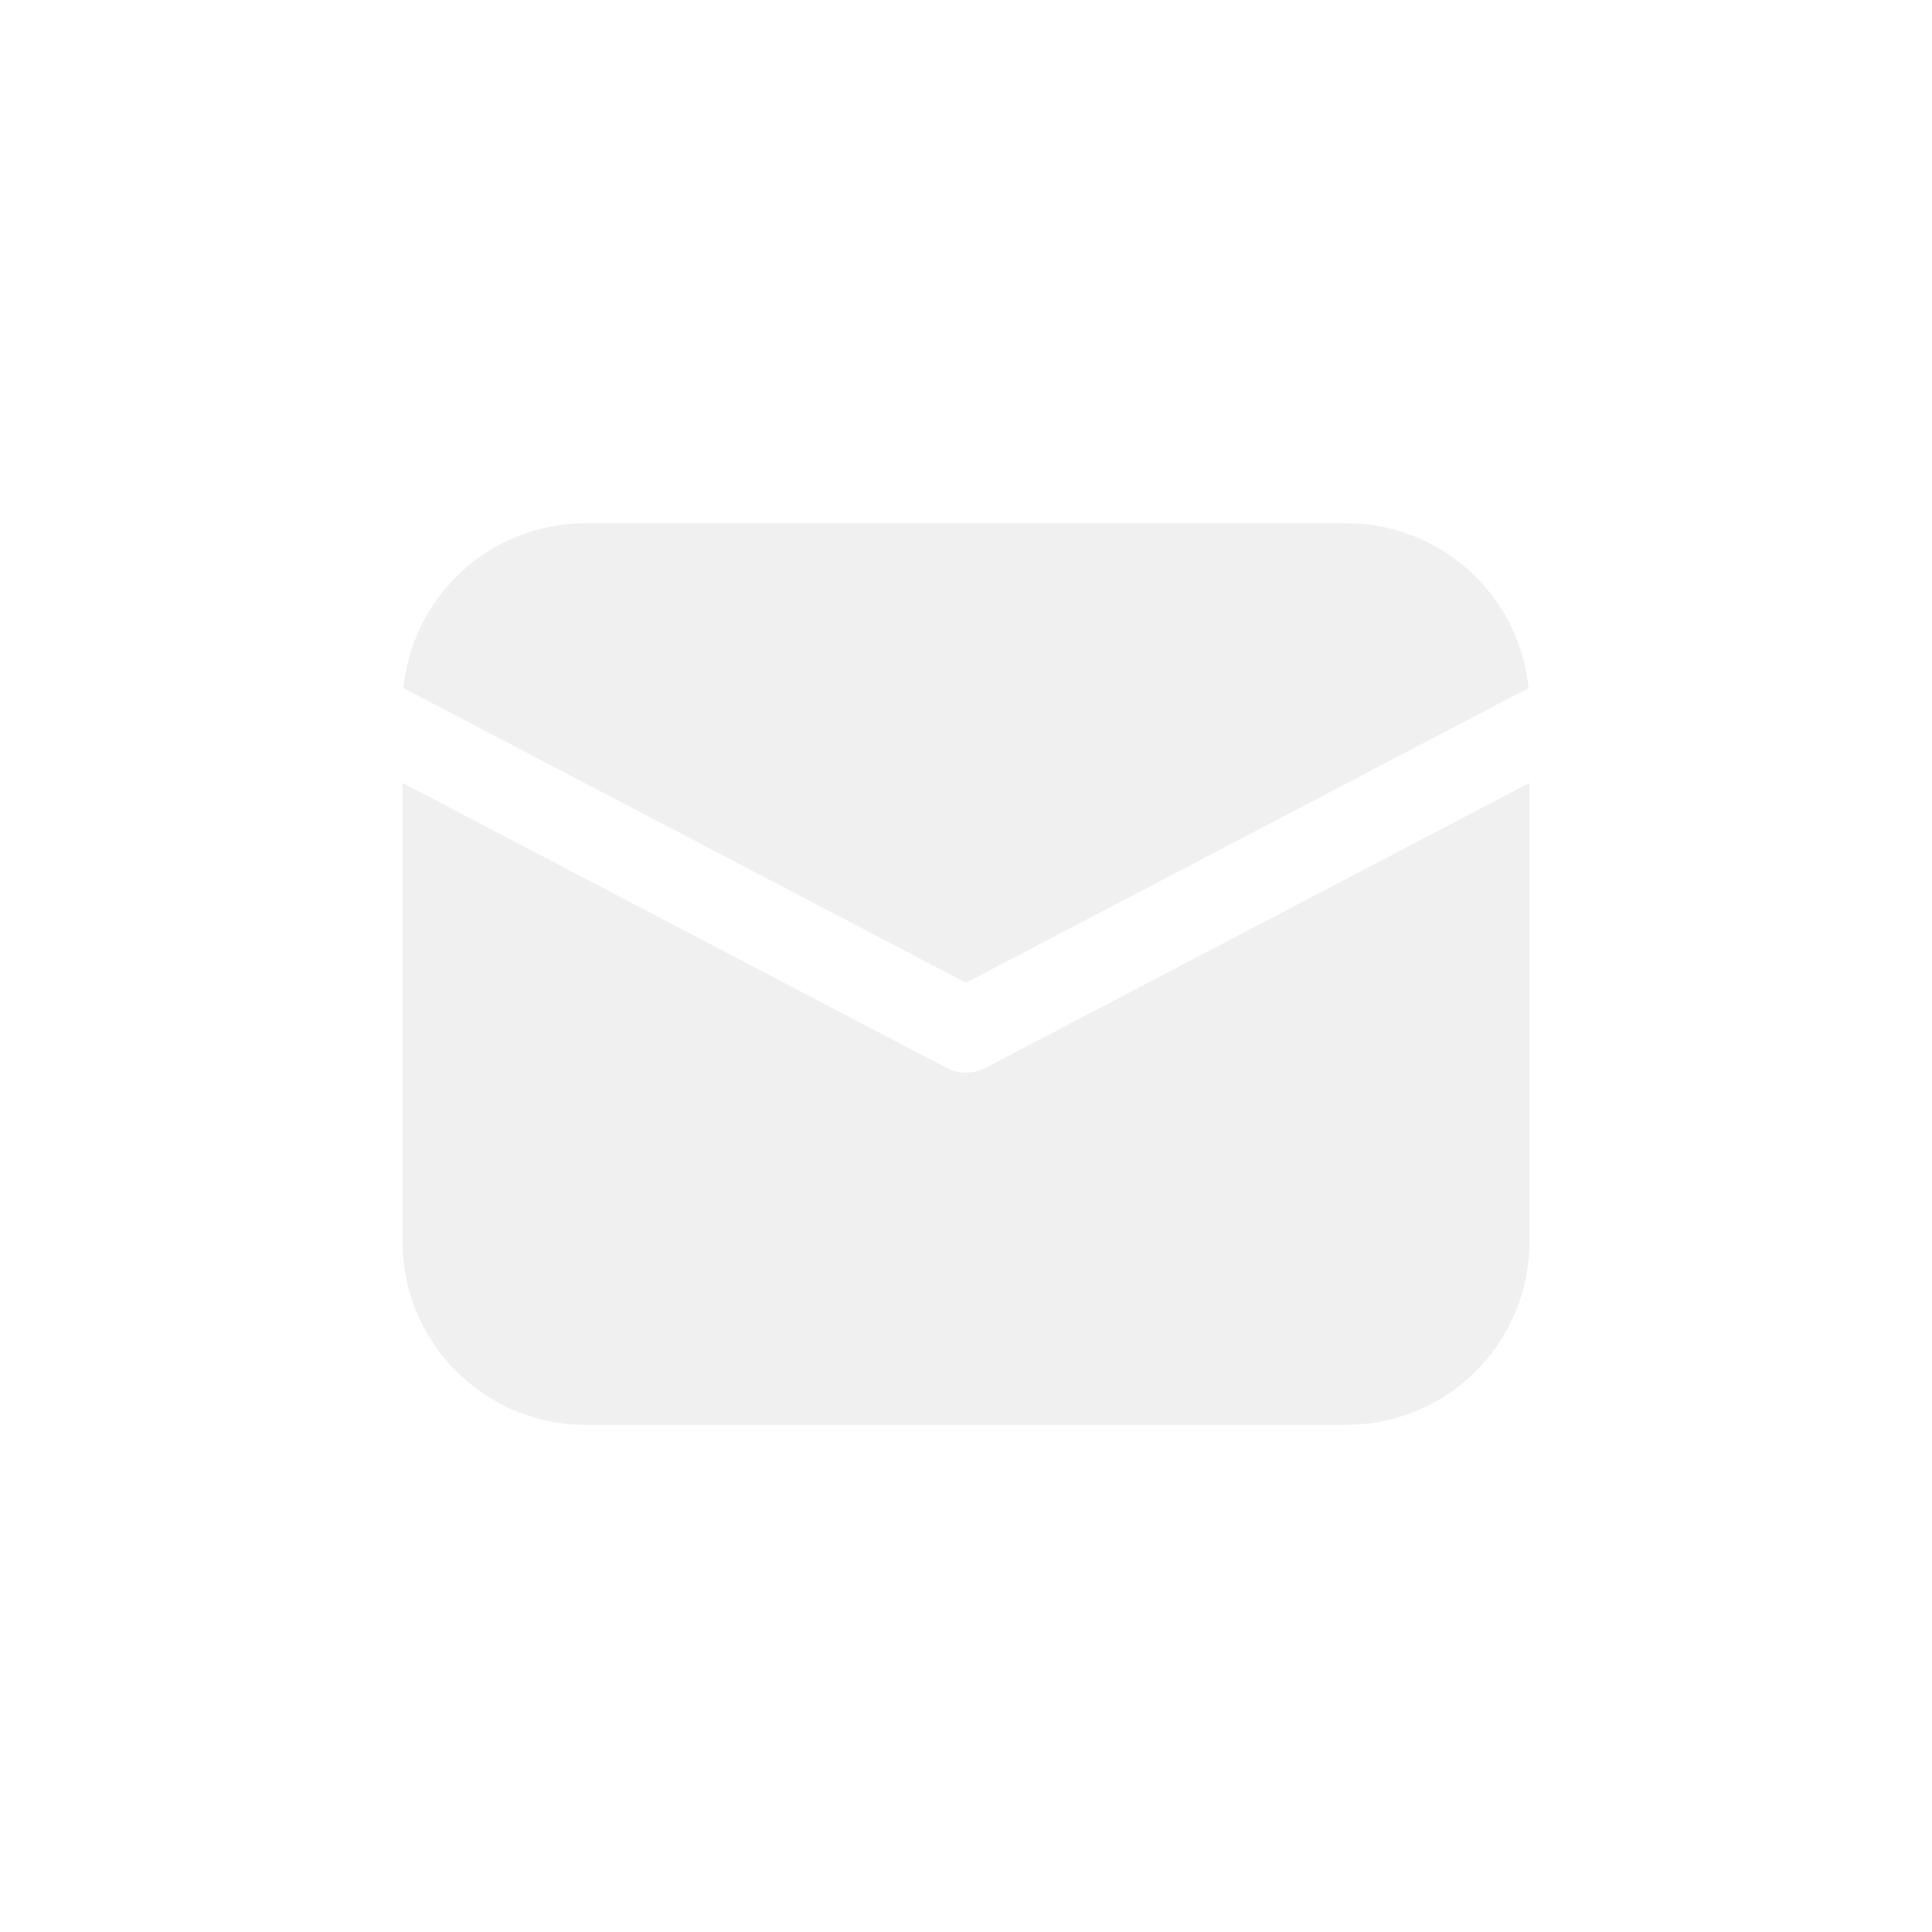
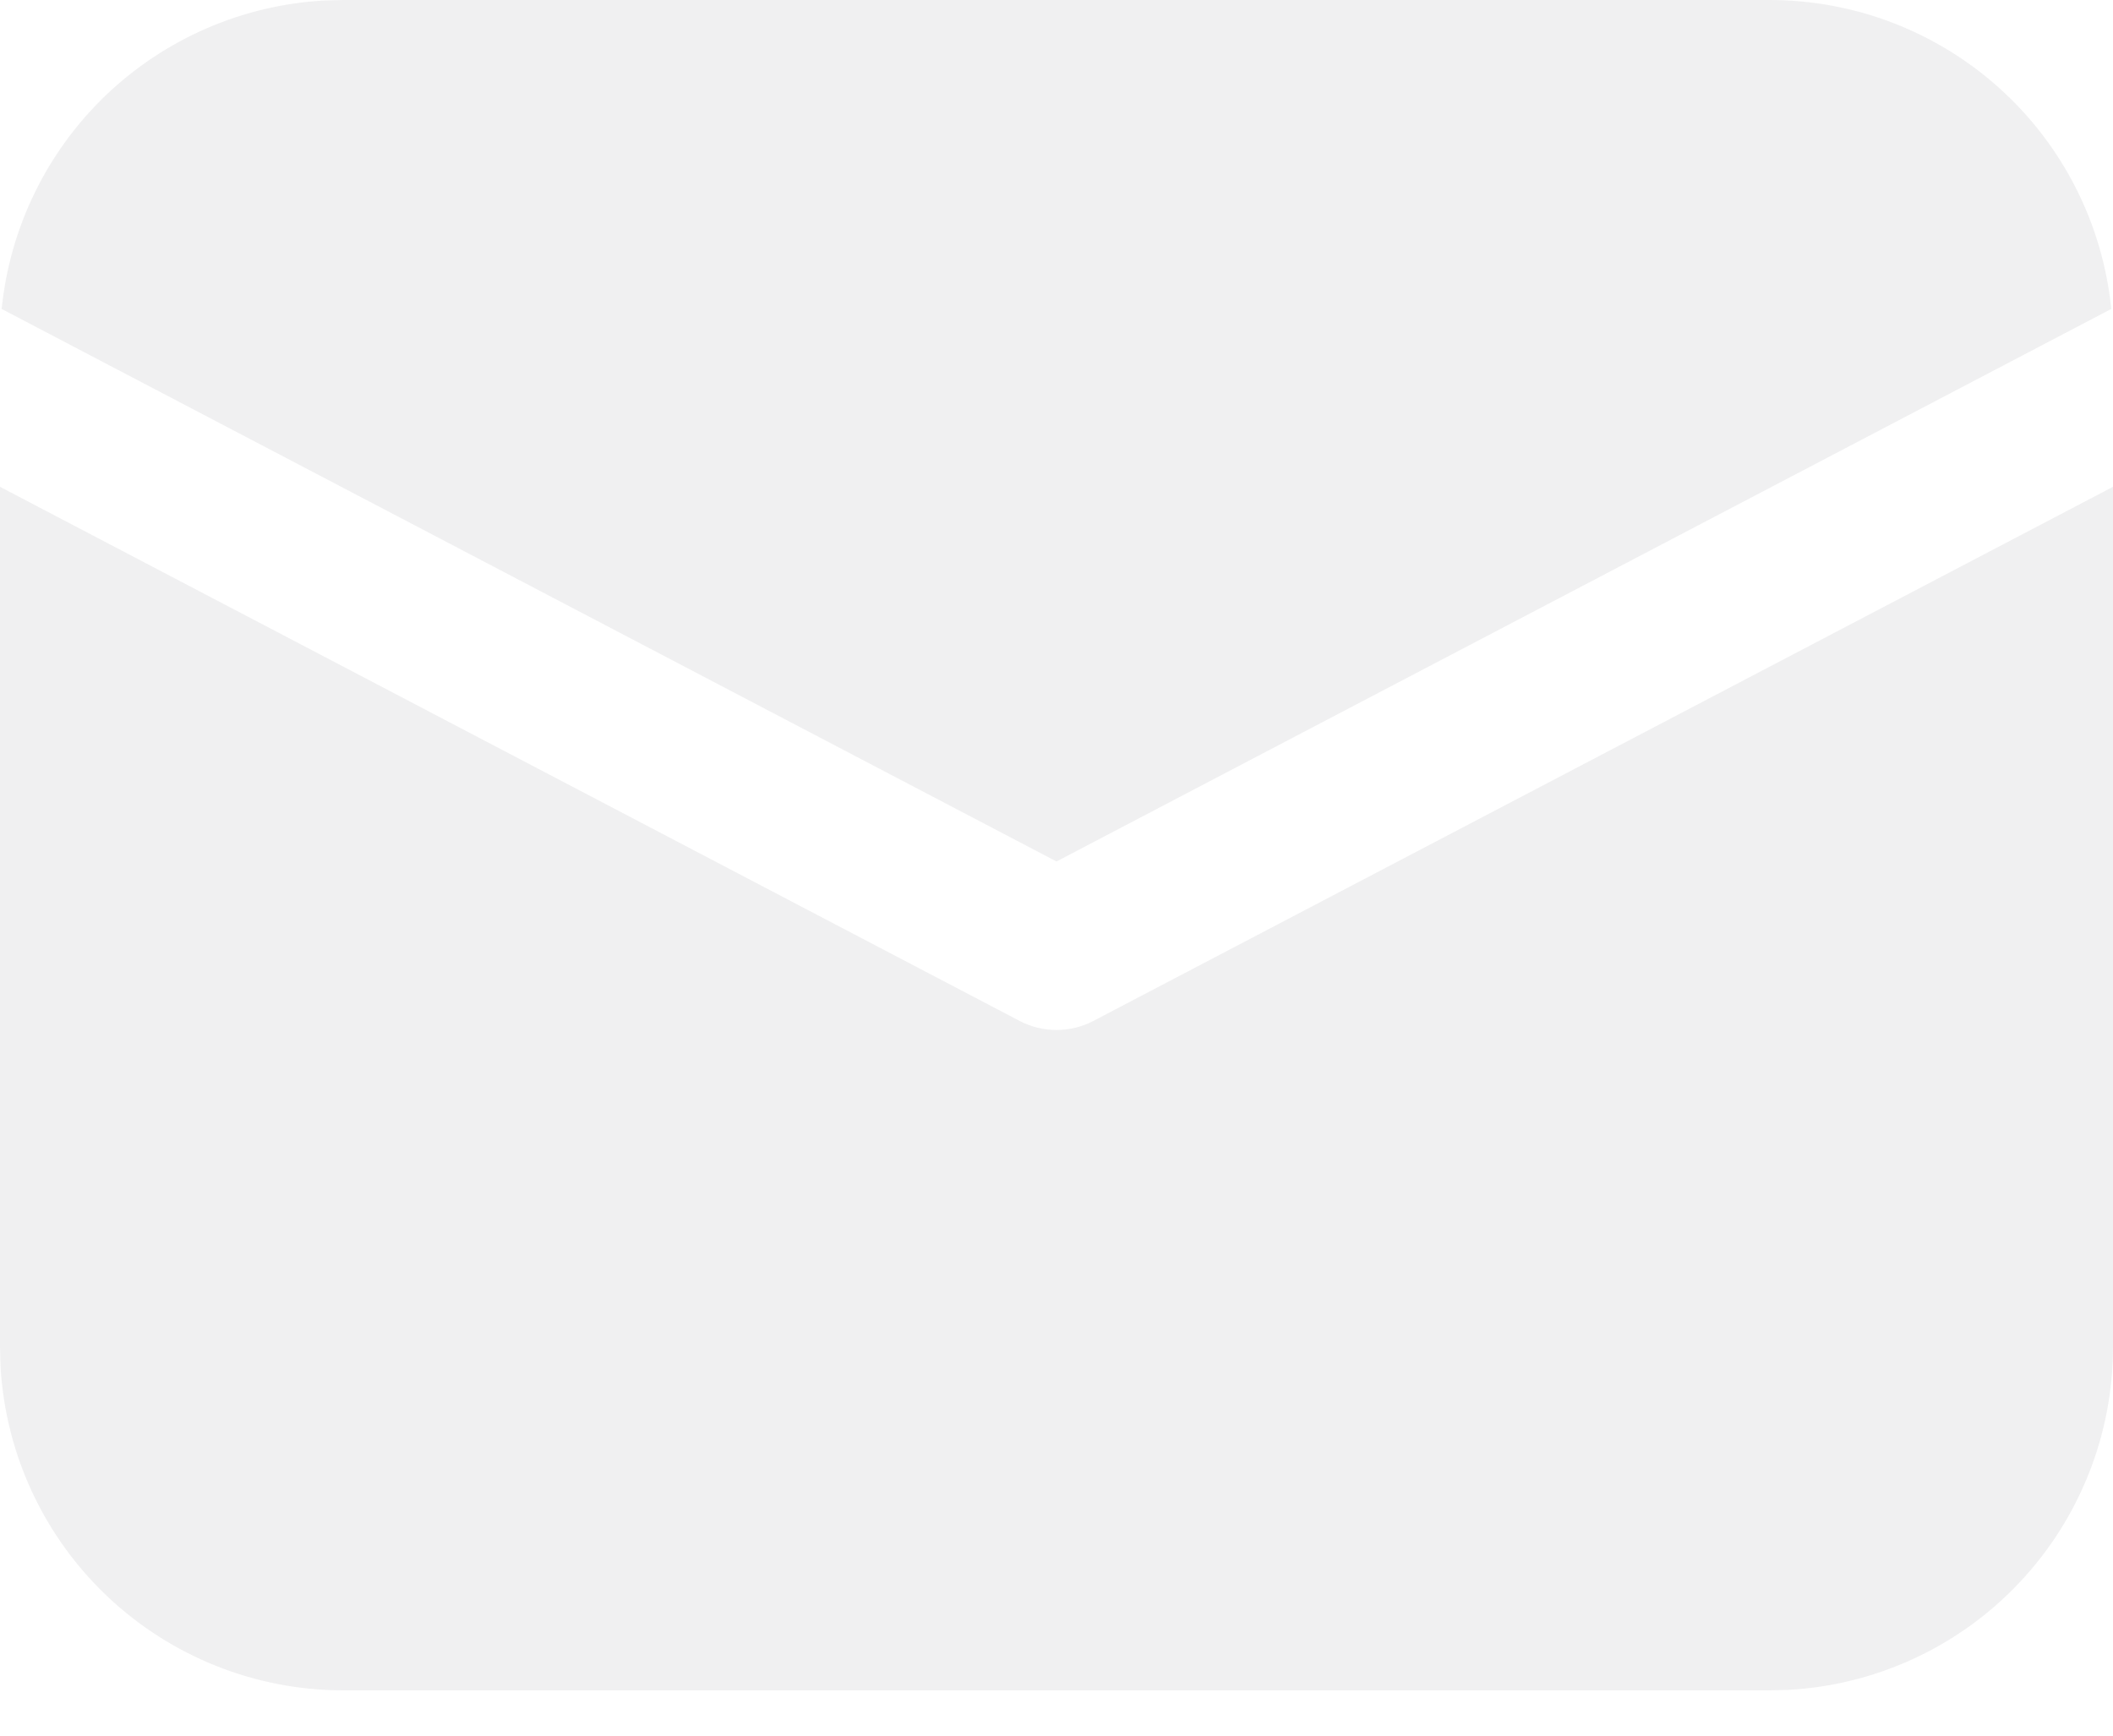
- <svg xmlns="http://www.w3.org/2000/svg" width="48" height="48" viewBox="0 0 48 48" fill="none">
-   <path d="M38 19.451V30.85C38 32.012 37.555 33.13 36.757 33.975C35.959 34.82 34.868 35.327 33.708 35.393L33.45 35.4H14.55C13.388 35.4 12.27 34.955 11.425 34.157C10.58 33.359 10.073 32.268 10.007 31.108L10 30.85V19.451L23.513 26.53C23.663 26.608 23.83 26.649 24 26.649C24.17 26.649 24.337 26.608 24.487 26.53L38 19.451Z" fill="#E3E4E6" fill-opacity="0.55" />
-   <path d="M14.55 13H33.45C34.578 13 35.665 13.419 36.502 14.175C37.339 14.931 37.864 15.972 37.977 17.094L24 24.416L10.022 17.094C10.131 16.016 10.62 15.012 11.402 14.263C12.184 13.514 13.208 13.069 14.29 13.007L14.55 13H33.45H14.55Z" fill="#E3E4E6" fill-opacity="0.55" />
+ <svg xmlns="http://www.w3.org/2000/svg" width="28" height="23" viewBox="0 0 28 23" fill="none">
+   <path d="M28 6.451V17.85C28 19.012 27.555 20.13 26.757 20.975C25.959 21.82 24.868 22.327 23.708 22.393L23.45 22.4H4.55C3.388 22.4 2.27 21.955 1.425 21.157C0.58 20.359 0.073 19.268 0.007 18.108L0 17.85V6.451L13.513 13.53C13.663 13.608 13.83 13.649 14 13.649C14.17 13.649 14.337 13.608 14.487 13.53L28 6.451Z" fill="#E3E4E6" fill-opacity="0.55" />
+   <path d="M4.55 3.30471e-08H23.45C24.578 -0 25.665 0.419 26.502 1.175C27.338 1.931 27.864 2.971 27.977 4.094L14 11.416L0.022 4.094C0.131 3.016 0.62 2.013 1.402 1.263C2.185 0.514 3.208 0.069 4.29 0.007L4.55 3.30471e-08H23.45H4.55Z" fill="#E3E4E6" fill-opacity="0.55" />
</svg>
